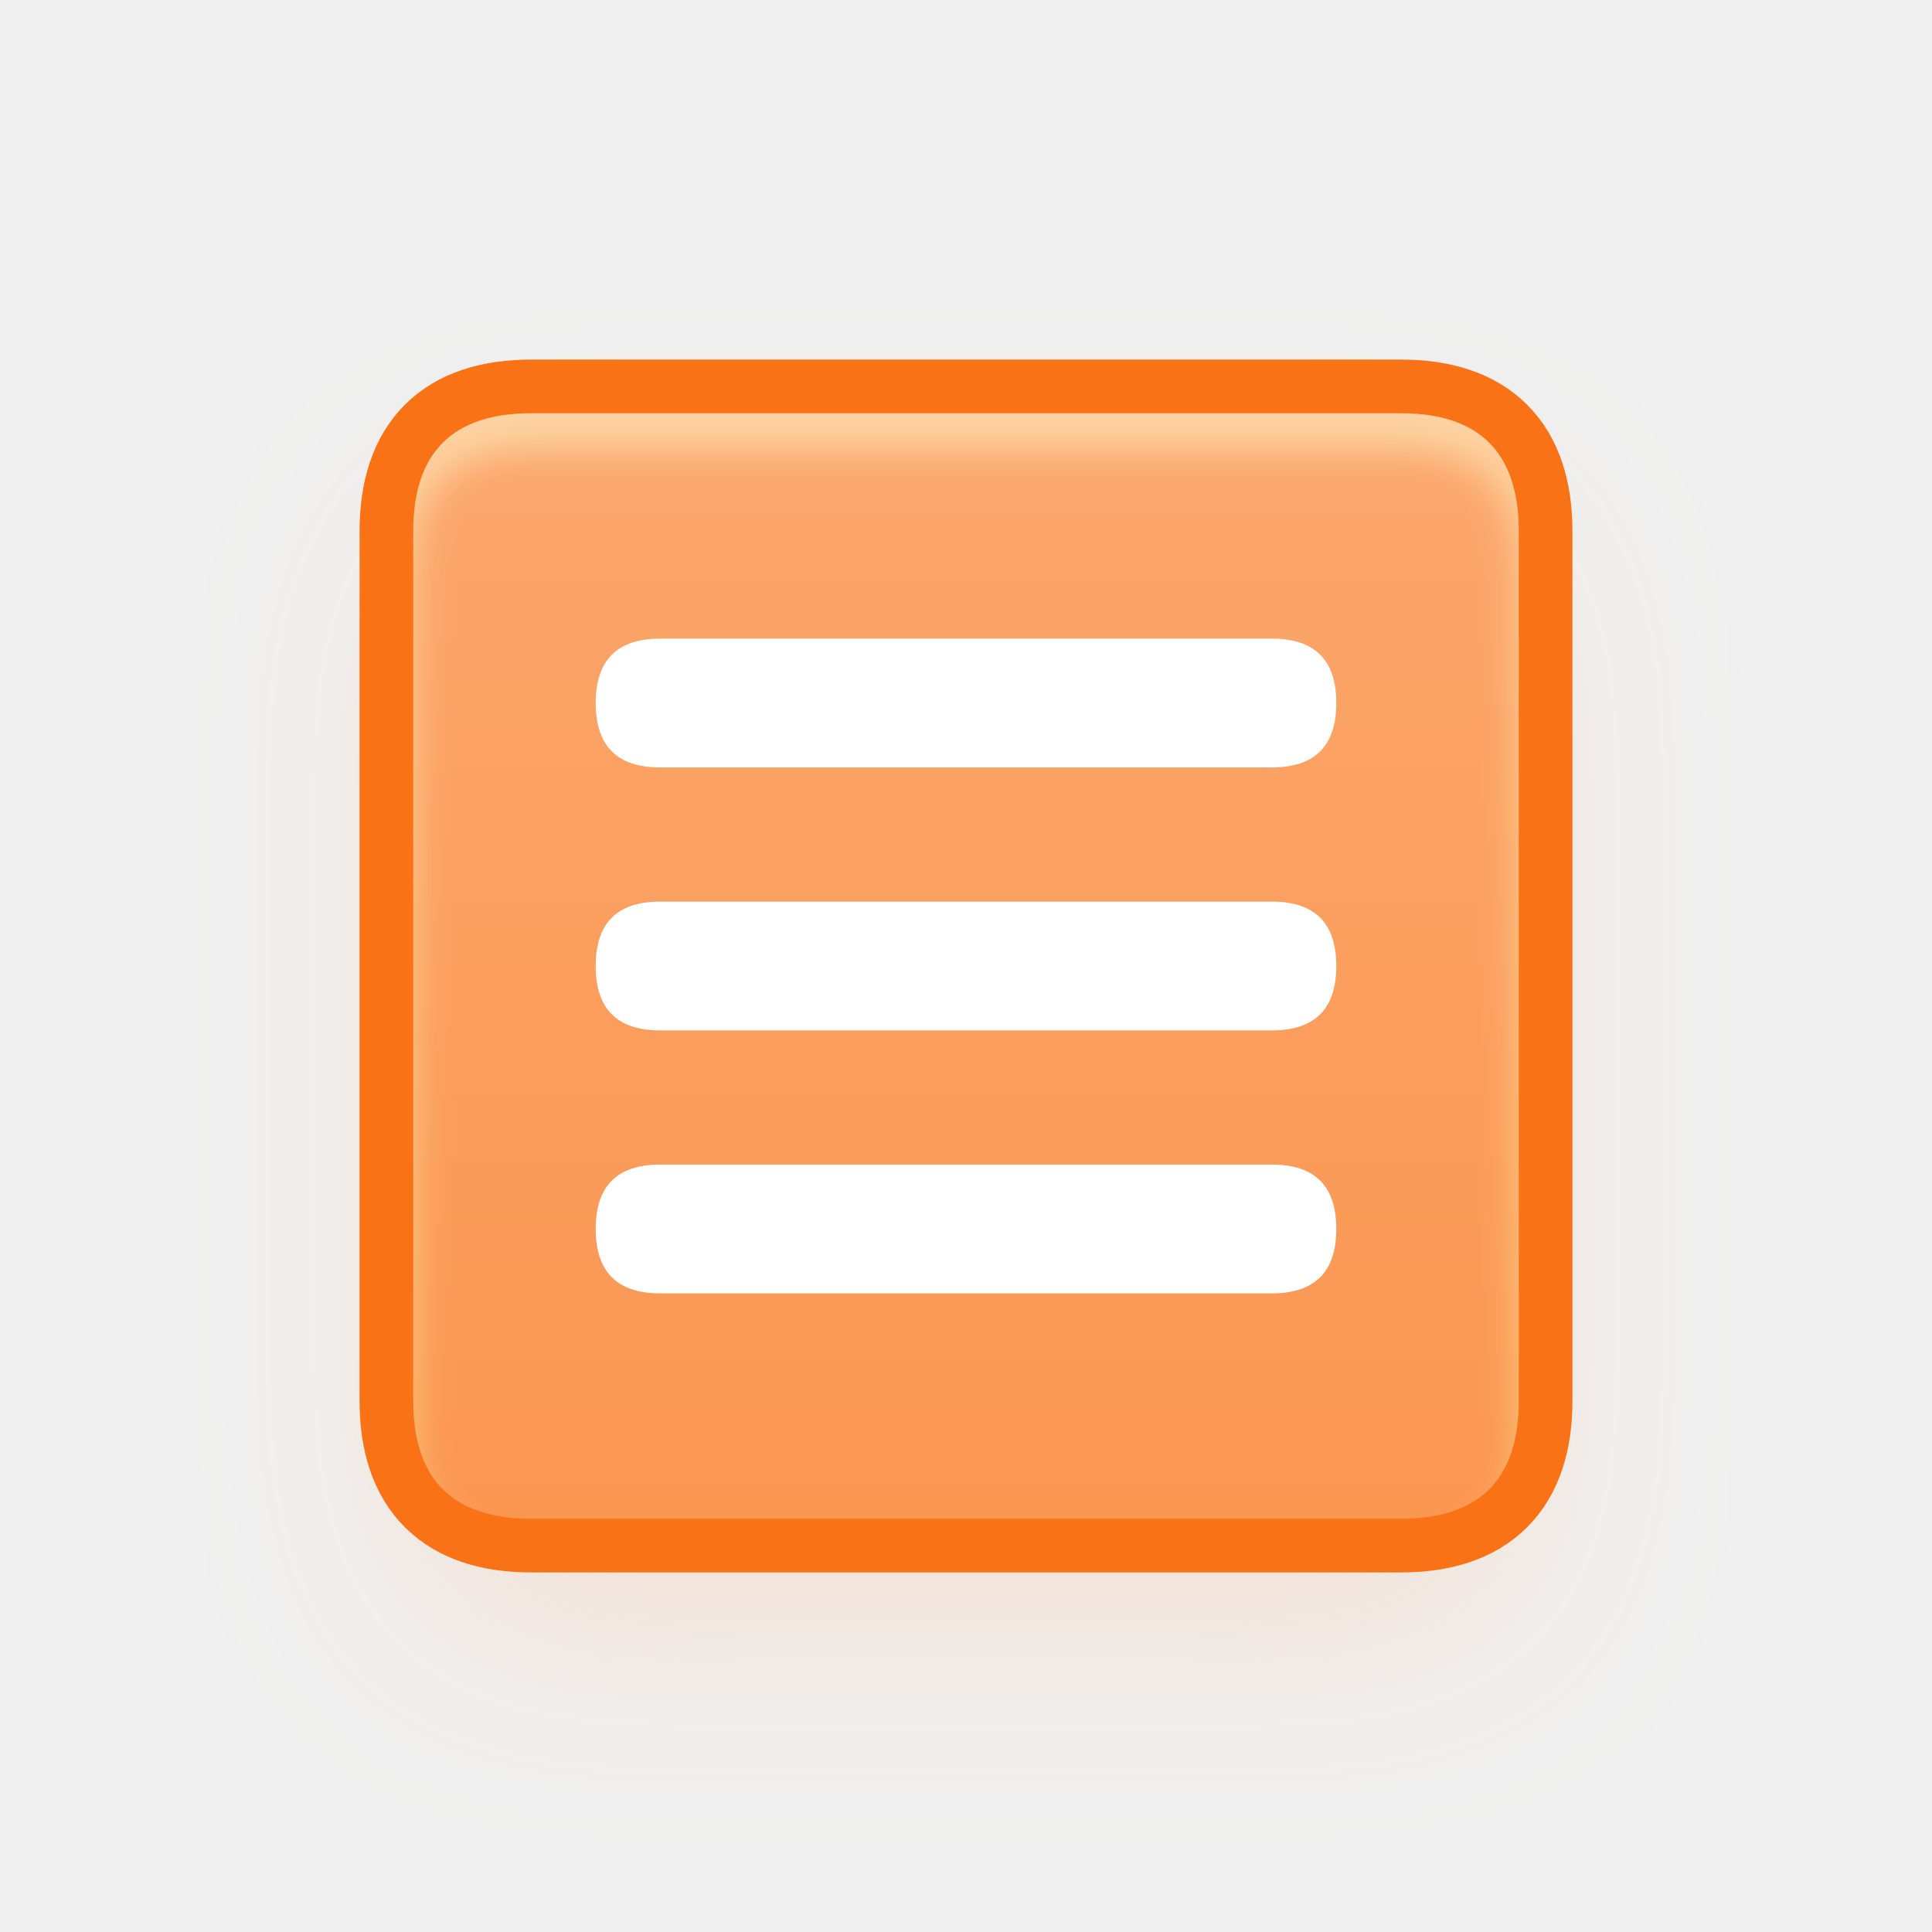
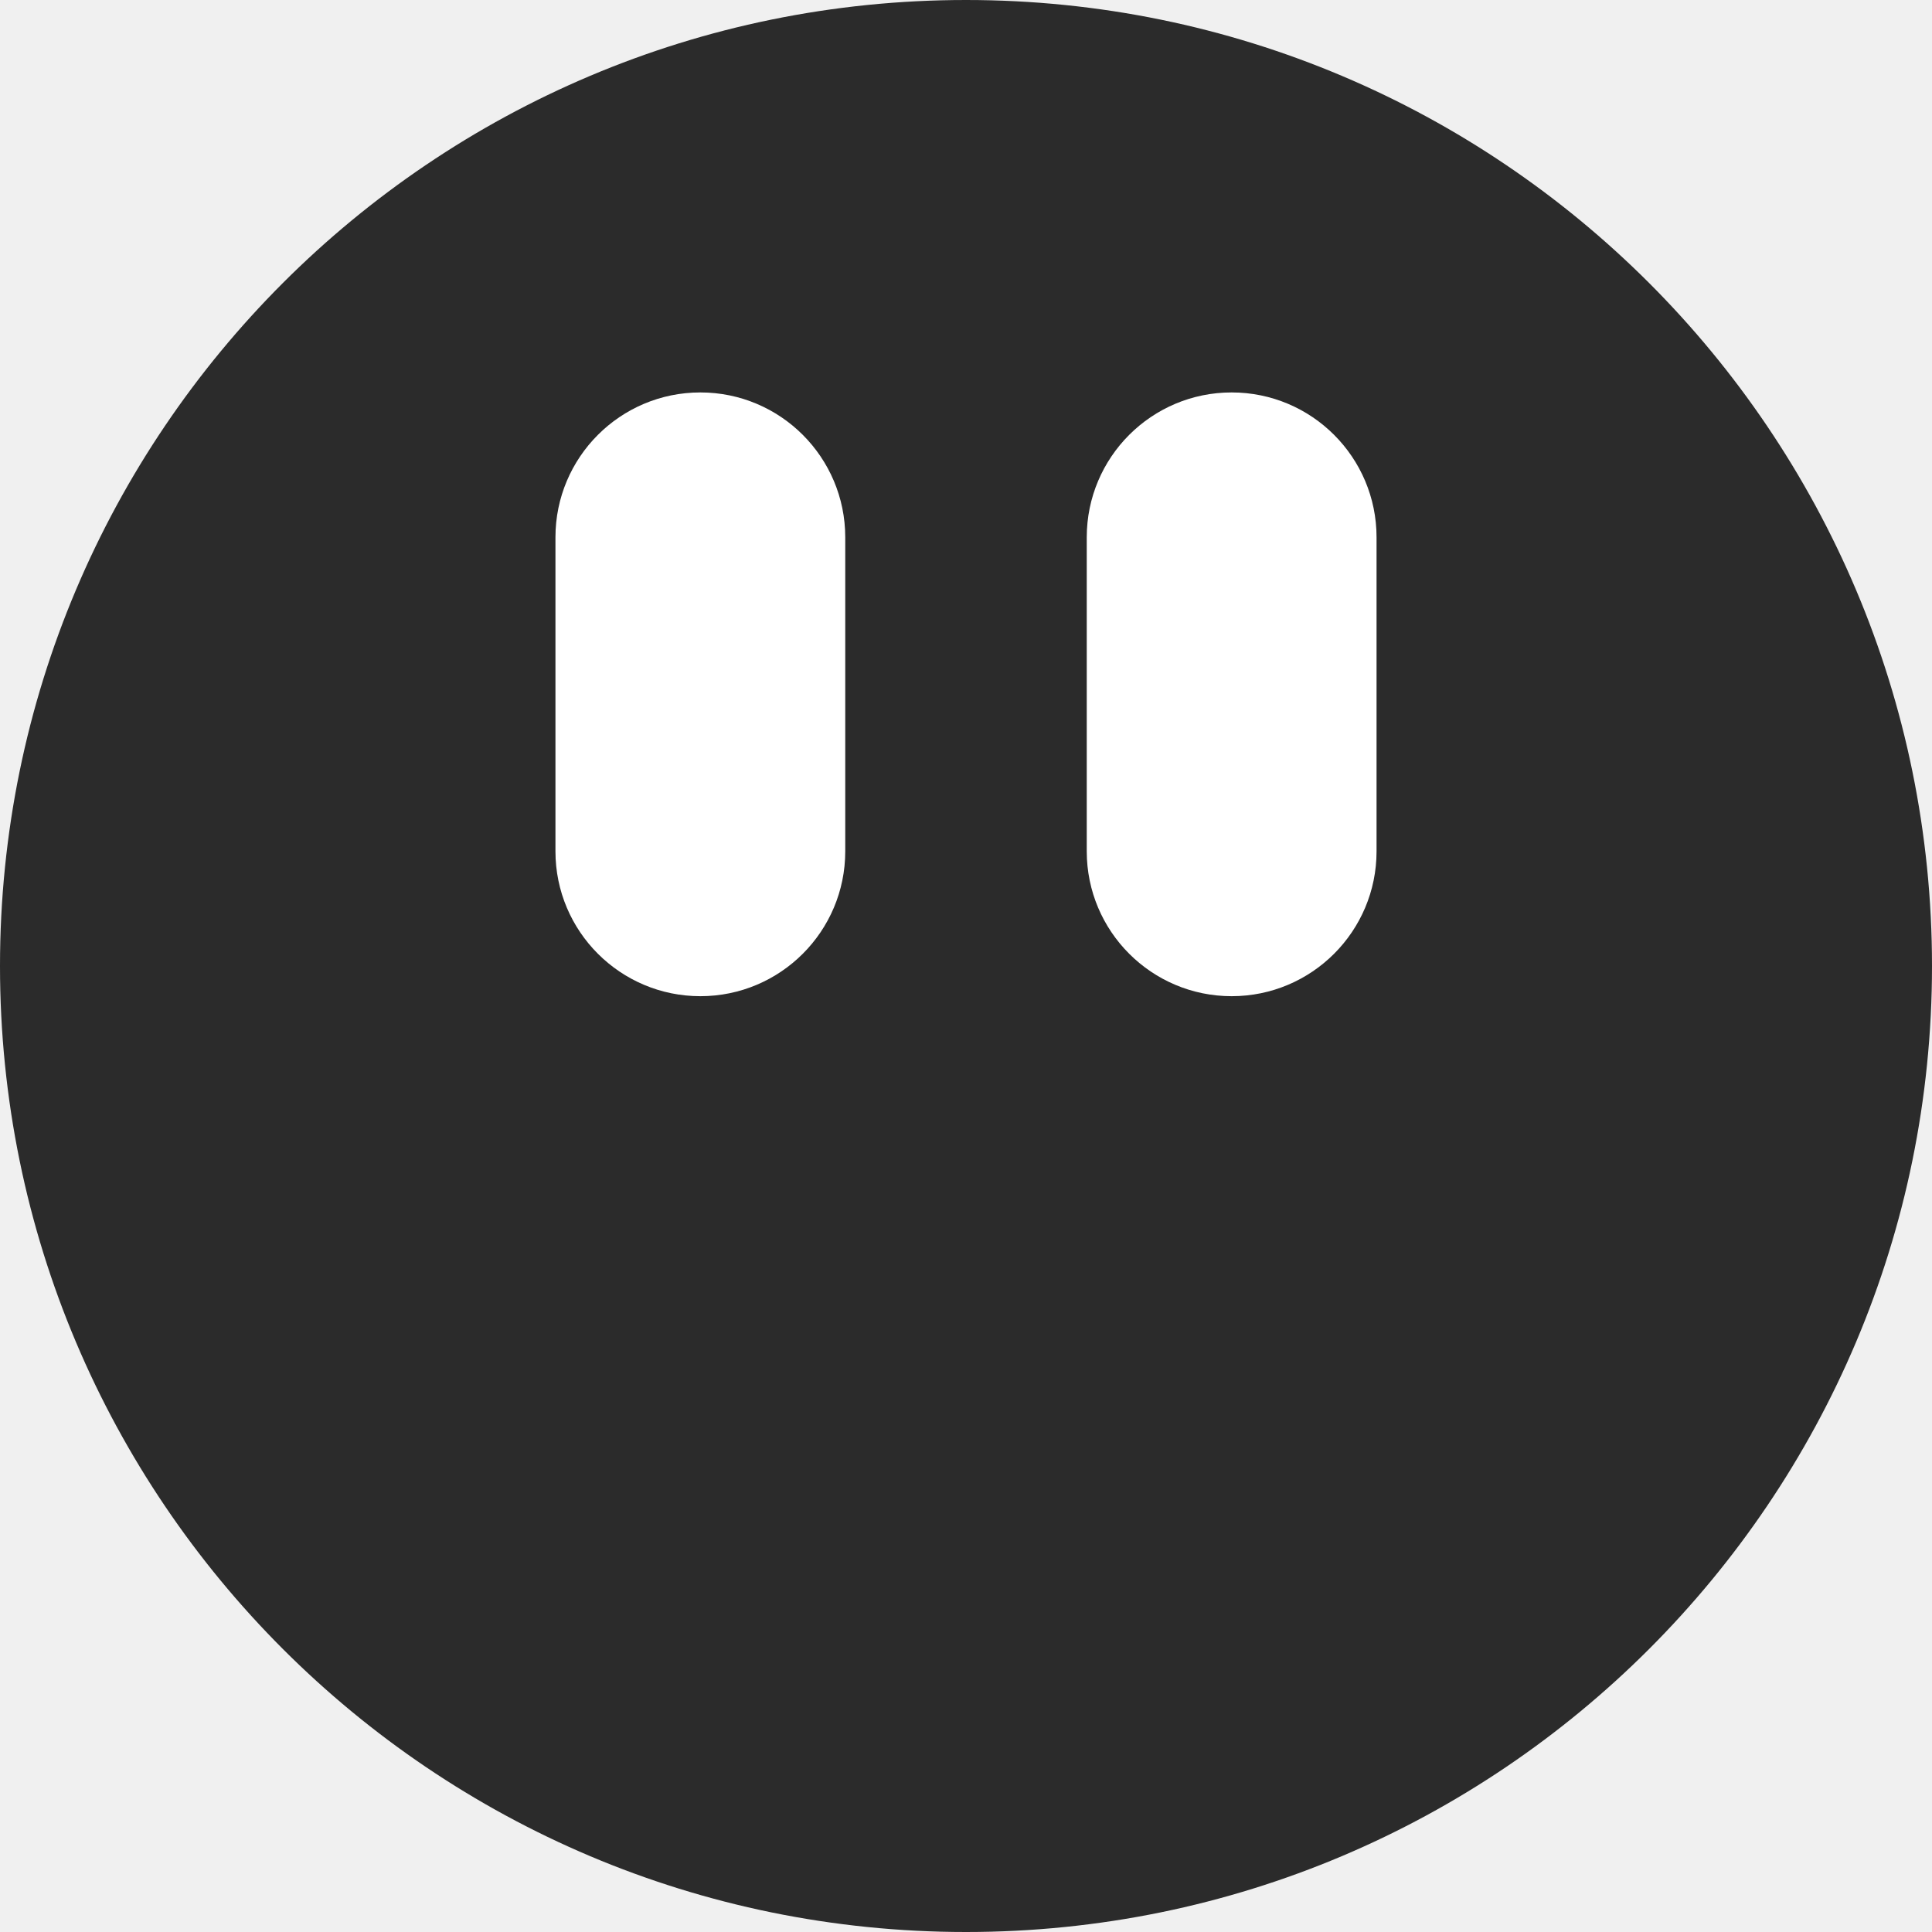
- <svg xmlns="http://www.w3.org/2000/svg" viewBox="-2.5 -5.5 36 36" fill="none">
-   <defs>
-     <linearGradient id="lo" x1="0" y1="0" x2="0" y2="1">
-       <stop offset="0" stop-color="#FBA76C" />
-       <stop offset="1" stop-color="#FB9651" />
-     </linearGradient>
-     <filter id="sh" x="-40%" y="-40%" width="180%" height="190%" color-interpolation-filters="sRGB">
-       <feFlood flood-opacity="0" result="BackgroundImageFix" />
-       <feColorMatrix in="SourceAlpha" type="matrix" values="0 0 0 0 0 0 0 0 0 0 0 0 0 0 0 0 0 0 127 0" result="hardAlpha" />
-       <feOffset dy="2" />
-       <feGaussianBlur stdDeviation="2" />
-       <feComposite in2="hardAlpha" operator="out" />
-       <feColorMatrix type="matrix" values="0 0 0 0 0.984 0 0 0 0 0.627 0 0 0 0 0.38 0 0 0 0.21 0" />
-       <feBlend in2="BackgroundImageFix" mode="normal" result="shadow" />
-       <feBlend in="SourceGraphic" in2="shadow" mode="normal" />
-     </filter>
-     <filter id="hi" x="-10%" y="-10%" width="120%" height="130%" color-interpolation-filters="sRGB">
-       <feColorMatrix in="SourceAlpha" type="matrix" values="0 0 0 0 0 0 0 0 0 0 0 0 0 0 0 0 0 0 127 0" result="a" />
-       <feOffset in="a" dy="0.7" />
-       <feGaussianBlur stdDeviation="0.35" />
-       <feComposite in2="a" operator="arithmetic" k2="-1" k3="1" />
-       <feColorMatrix type="matrix" values="0 0 0 0 1 0 0 0 0 1 0 0 0 0 1 0 0 0 0.5 0" />
-       <feBlend in2="SourceGraphic" mode="overlay" />
-     </filter>
-     <mask id="ol" maskUnits="userSpaceOnUse" x="-40" y="-40" width="111" height="109">
-       <rect x="-40" y="-40" width="111" height="109" fill="#fff" />
-       <path d="M5.2 4.4Q5.2 2.2 7.4 2.2L23.6 2.2Q25.8 2.2 25.8 4.4L25.8 20.6Q25.8 22.8 23.6 22.8L7.4 22.8Q5.2 22.8 5.2 20.6Z" fill="#000" />
-     </mask>
-   </defs>
-   <path d="M5.2 4.4Q5.2 2.2 7.4 2.2L23.6 2.2Q25.8 2.2 25.8 4.4L25.8 20.6Q25.8 22.8 23.6 22.8L7.4 22.8Q5.2 22.8 5.2 20.6Z" fill="none" stroke-width="1" data-under="0" stroke="url(#lo)" />
-   <g filter="url(#sh)">
-     <g filter="url(#hi)">
-       <path d="M5.2 4.4Q5.2 2.2 7.4 2.2L23.6 2.2Q25.8 2.2 25.8 4.4L25.8 20.6Q25.8 22.8 23.6 22.8L7.4 22.8Q5.2 22.8 5.2 20.6Z" fill="url(#lo)" data-over="0" />
-     </g>
-   </g>
-   <path d="M5.2 4.4Q5.2 2.2 7.4 2.2L23.6 2.2Q25.8 2.2 25.8 4.4L25.8 20.6Q25.8 22.8 23.6 22.8L7.4 22.8Q5.2 22.8 5.2 20.6Z" mask="url(#ol)" fill="none" stroke-width="2" stroke="#F97316" />
-   <path d="M8.6 7.6Q8.6 6.4 9.8 6.4L21.2 6.4Q22.4 6.4 22.4 7.6L22.4 7.6Q22.4 8.8 21.2 8.8L9.8 8.8Q8.6 8.8 8.6 7.6Z" fill="#FFFFFF" />
-   <path d="M8.6 12.5Q8.6 11.3 9.8 11.3L21.2 11.3Q22.4 11.3 22.4 12.5L22.4 12.5Q22.4 13.7 21.2 13.7L9.8 13.7Q8.6 13.7 8.6 12.5Z" fill="#FFFFFF" />
-   <path d="M8.6 17.4Q8.6 16.2 9.8 16.2L21.2 16.2Q22.4 16.2 22.4 17.4L22.4 17.4Q22.4 18.6 21.2 18.6L9.8 18.6Q8.6 18.6 8.6 17.4Z" fill="#FFFFFF" />
+ <svg xmlns="http://www.w3.org/2000/svg" viewBox="0 0 32 32" fill="none">
+   <circle cx="16" cy="16" r="16" fill="#2B2B2B" />
+   <rect x="9.2" y="6.5" width="4.8" height="10" rx="2.4" fill="#FFFFFF" />
+   <rect x="18" y="6.5" width="4.8" height="10" rx="2.4" fill="#FFFFFF" />
</svg>
